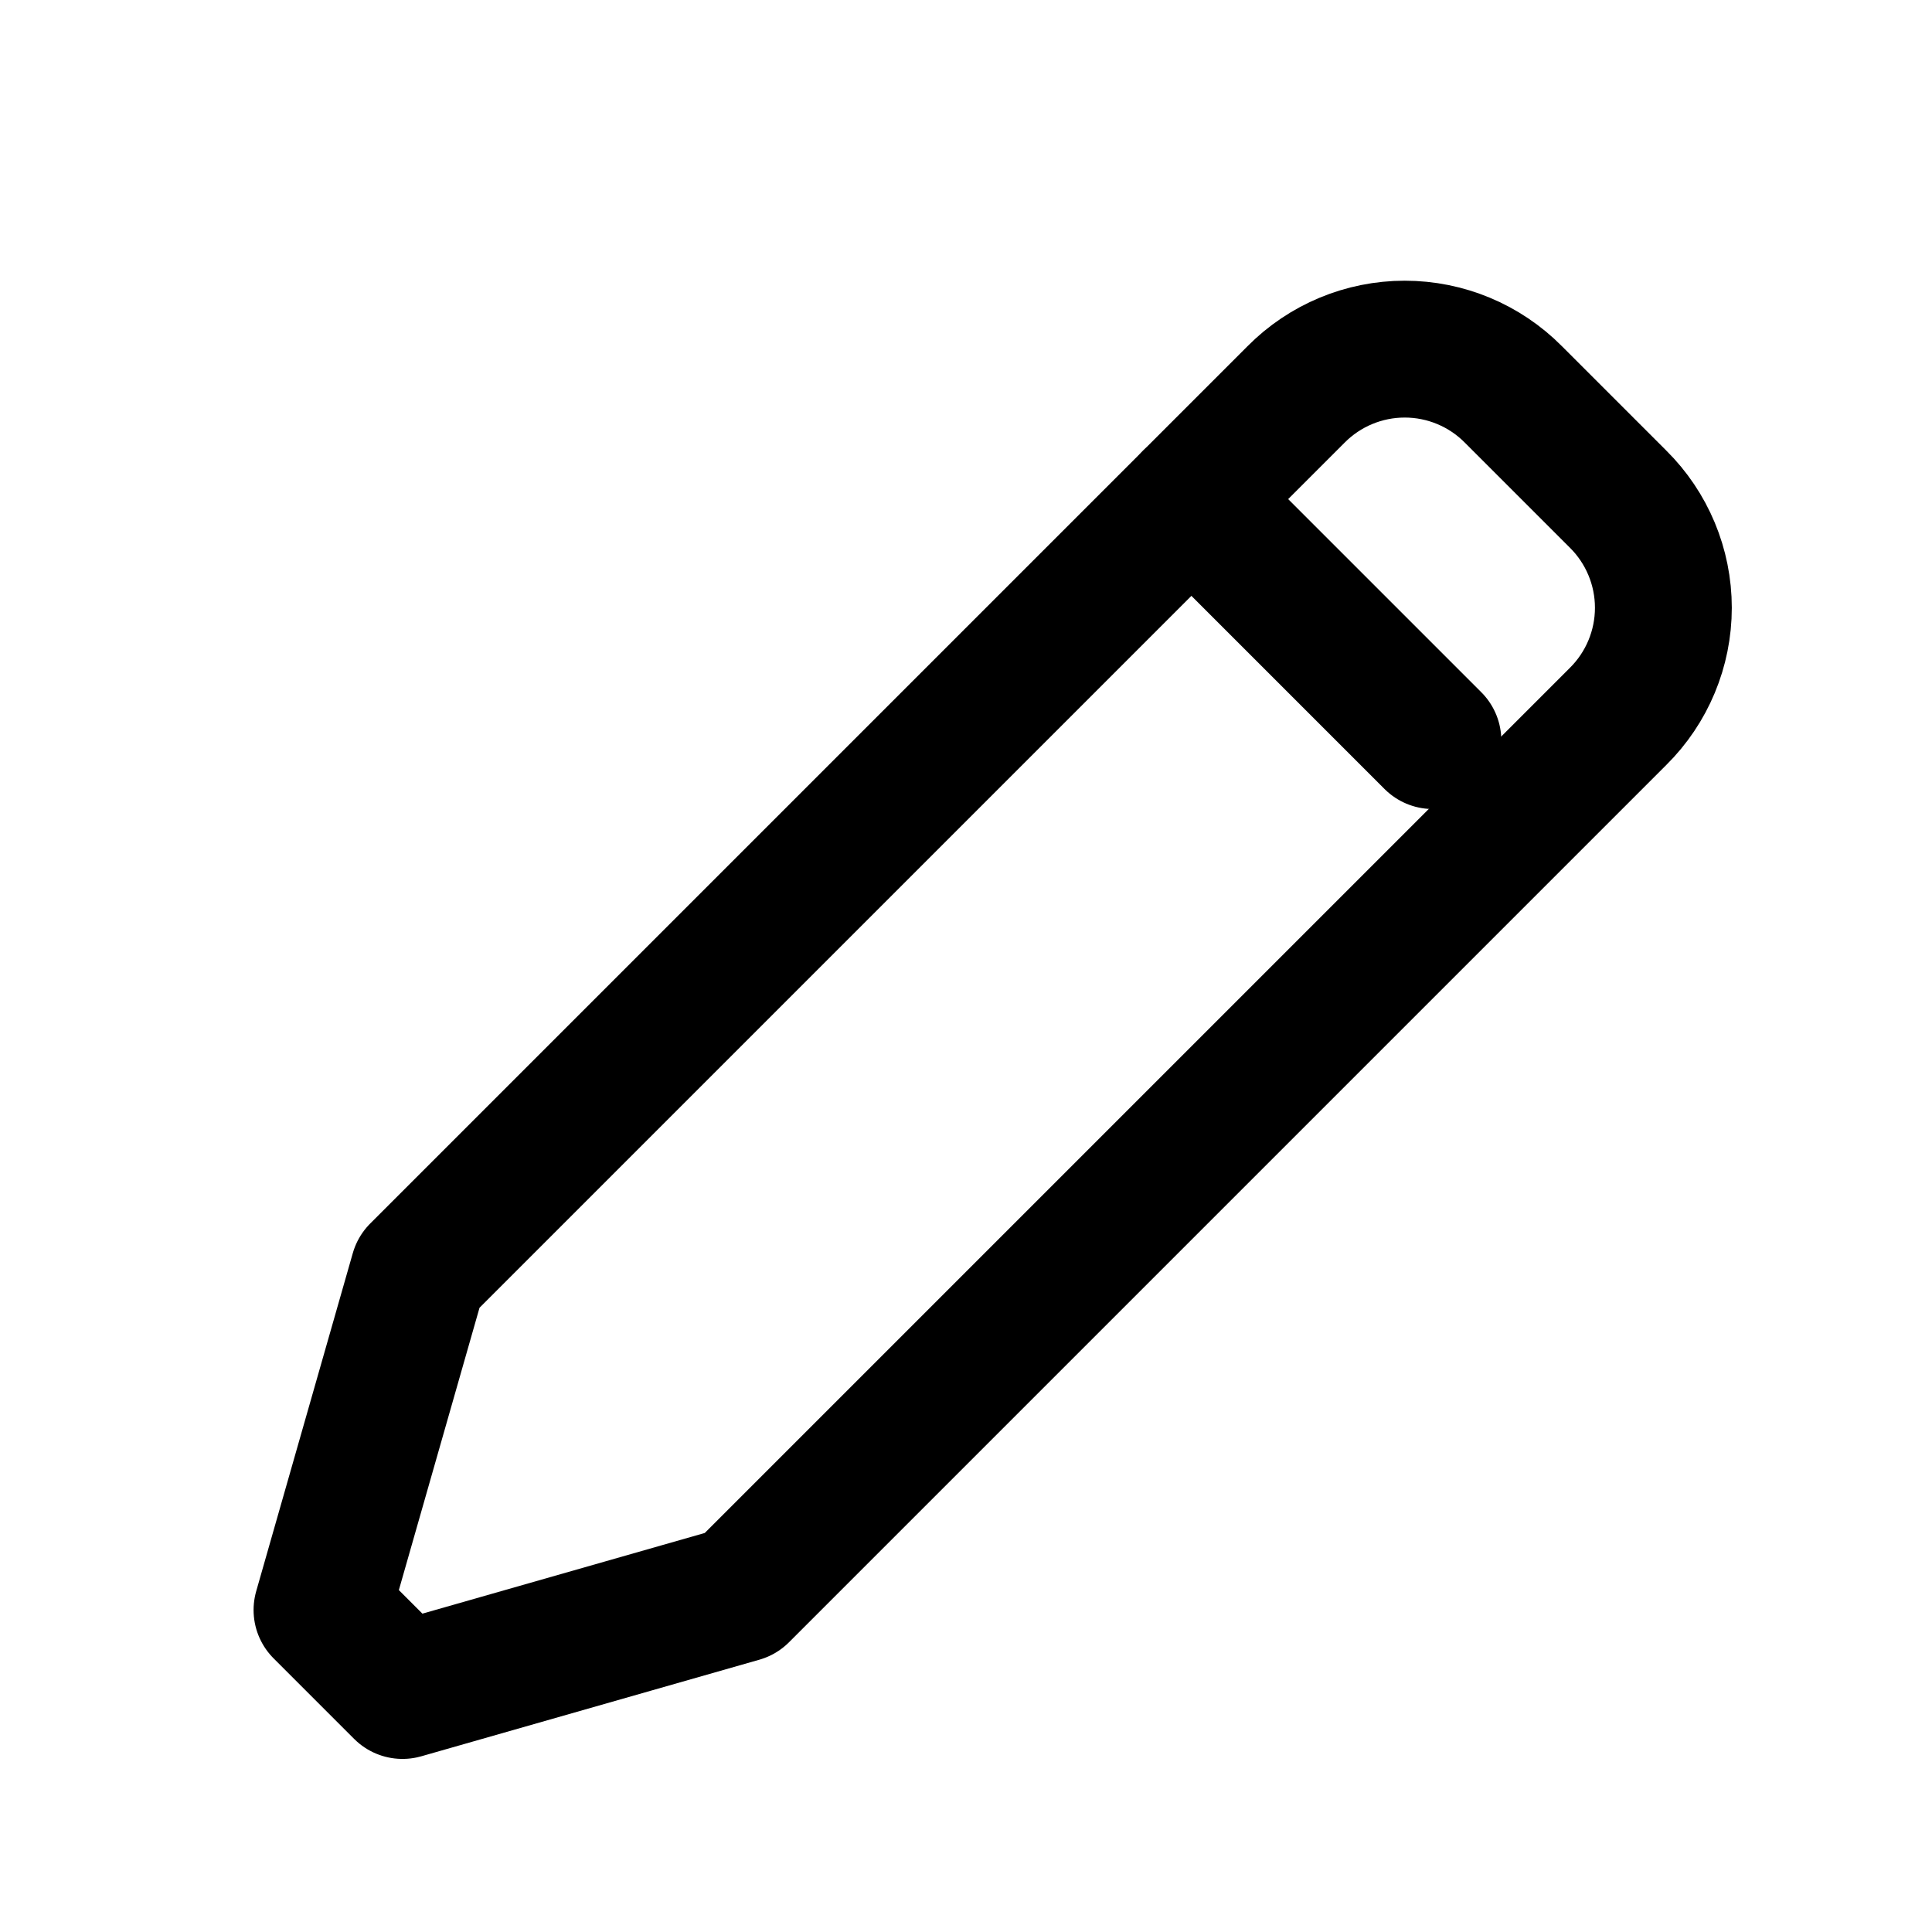
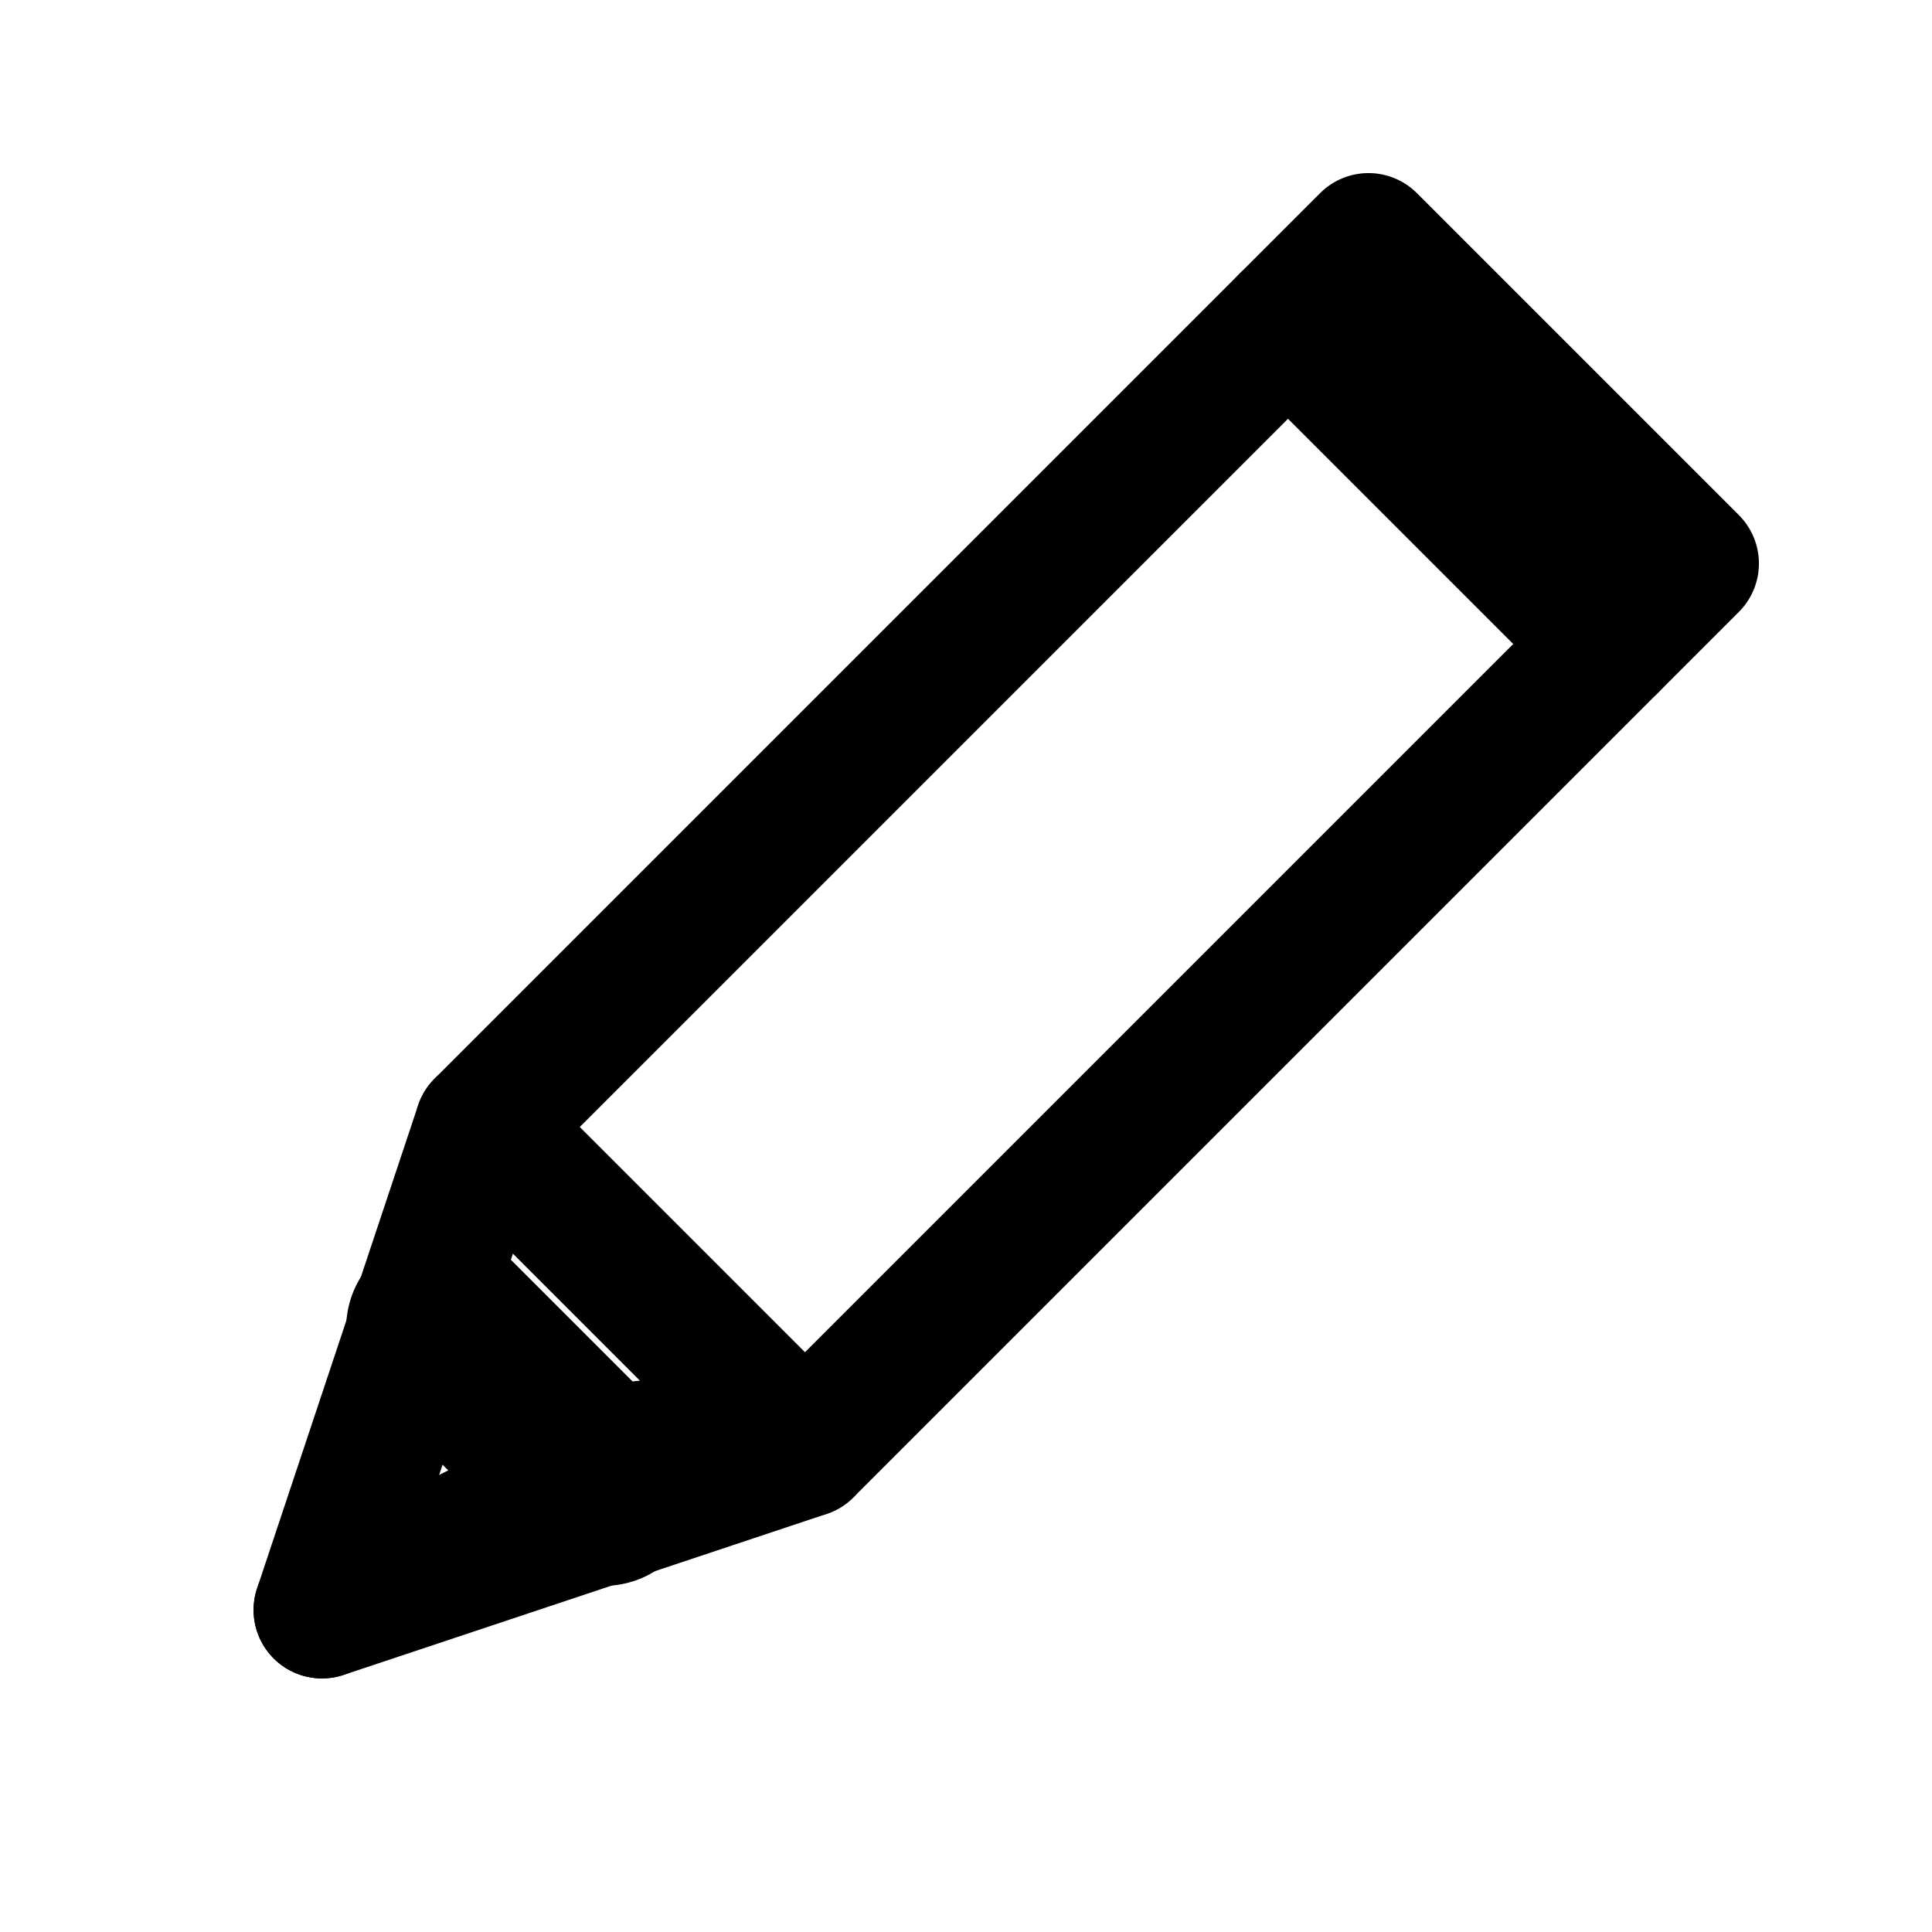
<svg xmlns="http://www.w3.org/2000/svg" viewBox="0 0 24 24" fill="none" stroke="#000" stroke-width="1.7" stroke-linecap="round" stroke-linejoin="round">
-   <path d="M4 20l1.2-4.2L16.1 4.9a1.9 1.9 0 0 1 2.7 0l1.3 1.3a1.9 1.9 0 0 1 0 2.7L9.2 19.8 5 21z" />
-   <path d="M14.8 6.2l3 3" />
+   <path d="M4 20 6 14 17 3l4 4L10 18z" />
+   <path d="M6 14 10 18M16 4l4 4M4 20l4-2" />
+   <path d="M5.5 16.5 7.5 18.5" stroke-width="2.4" />
</svg>
